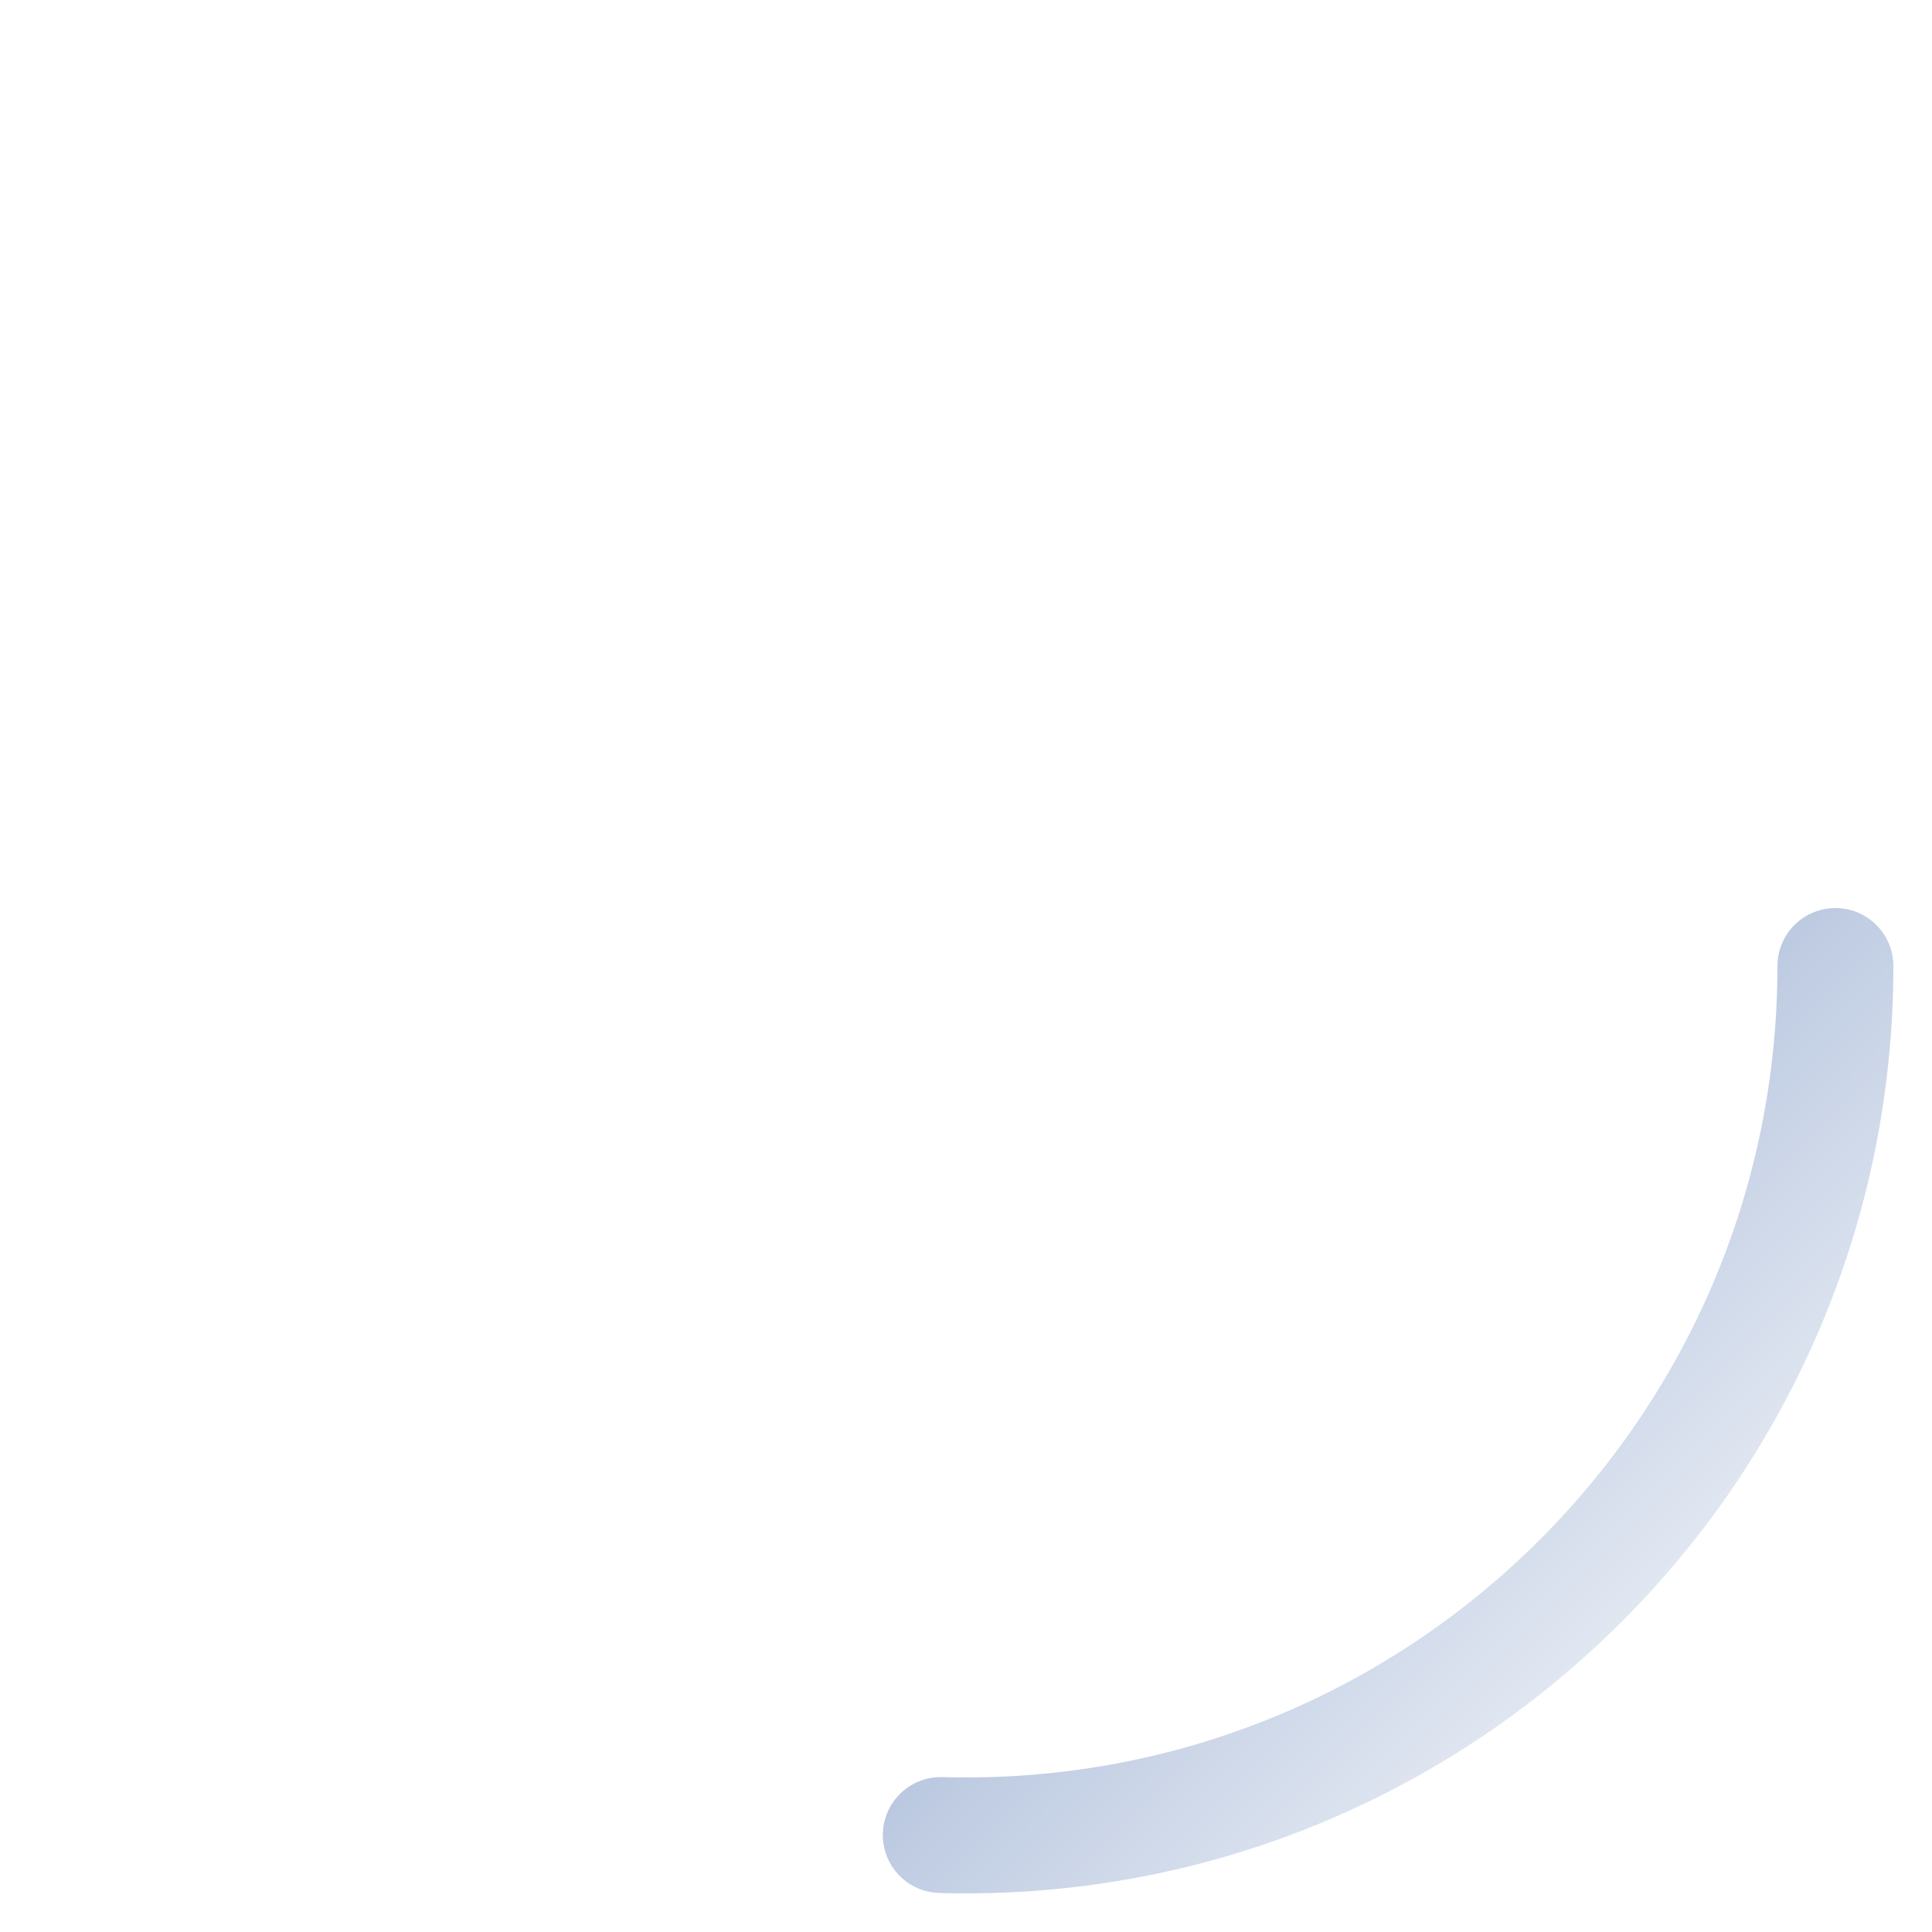
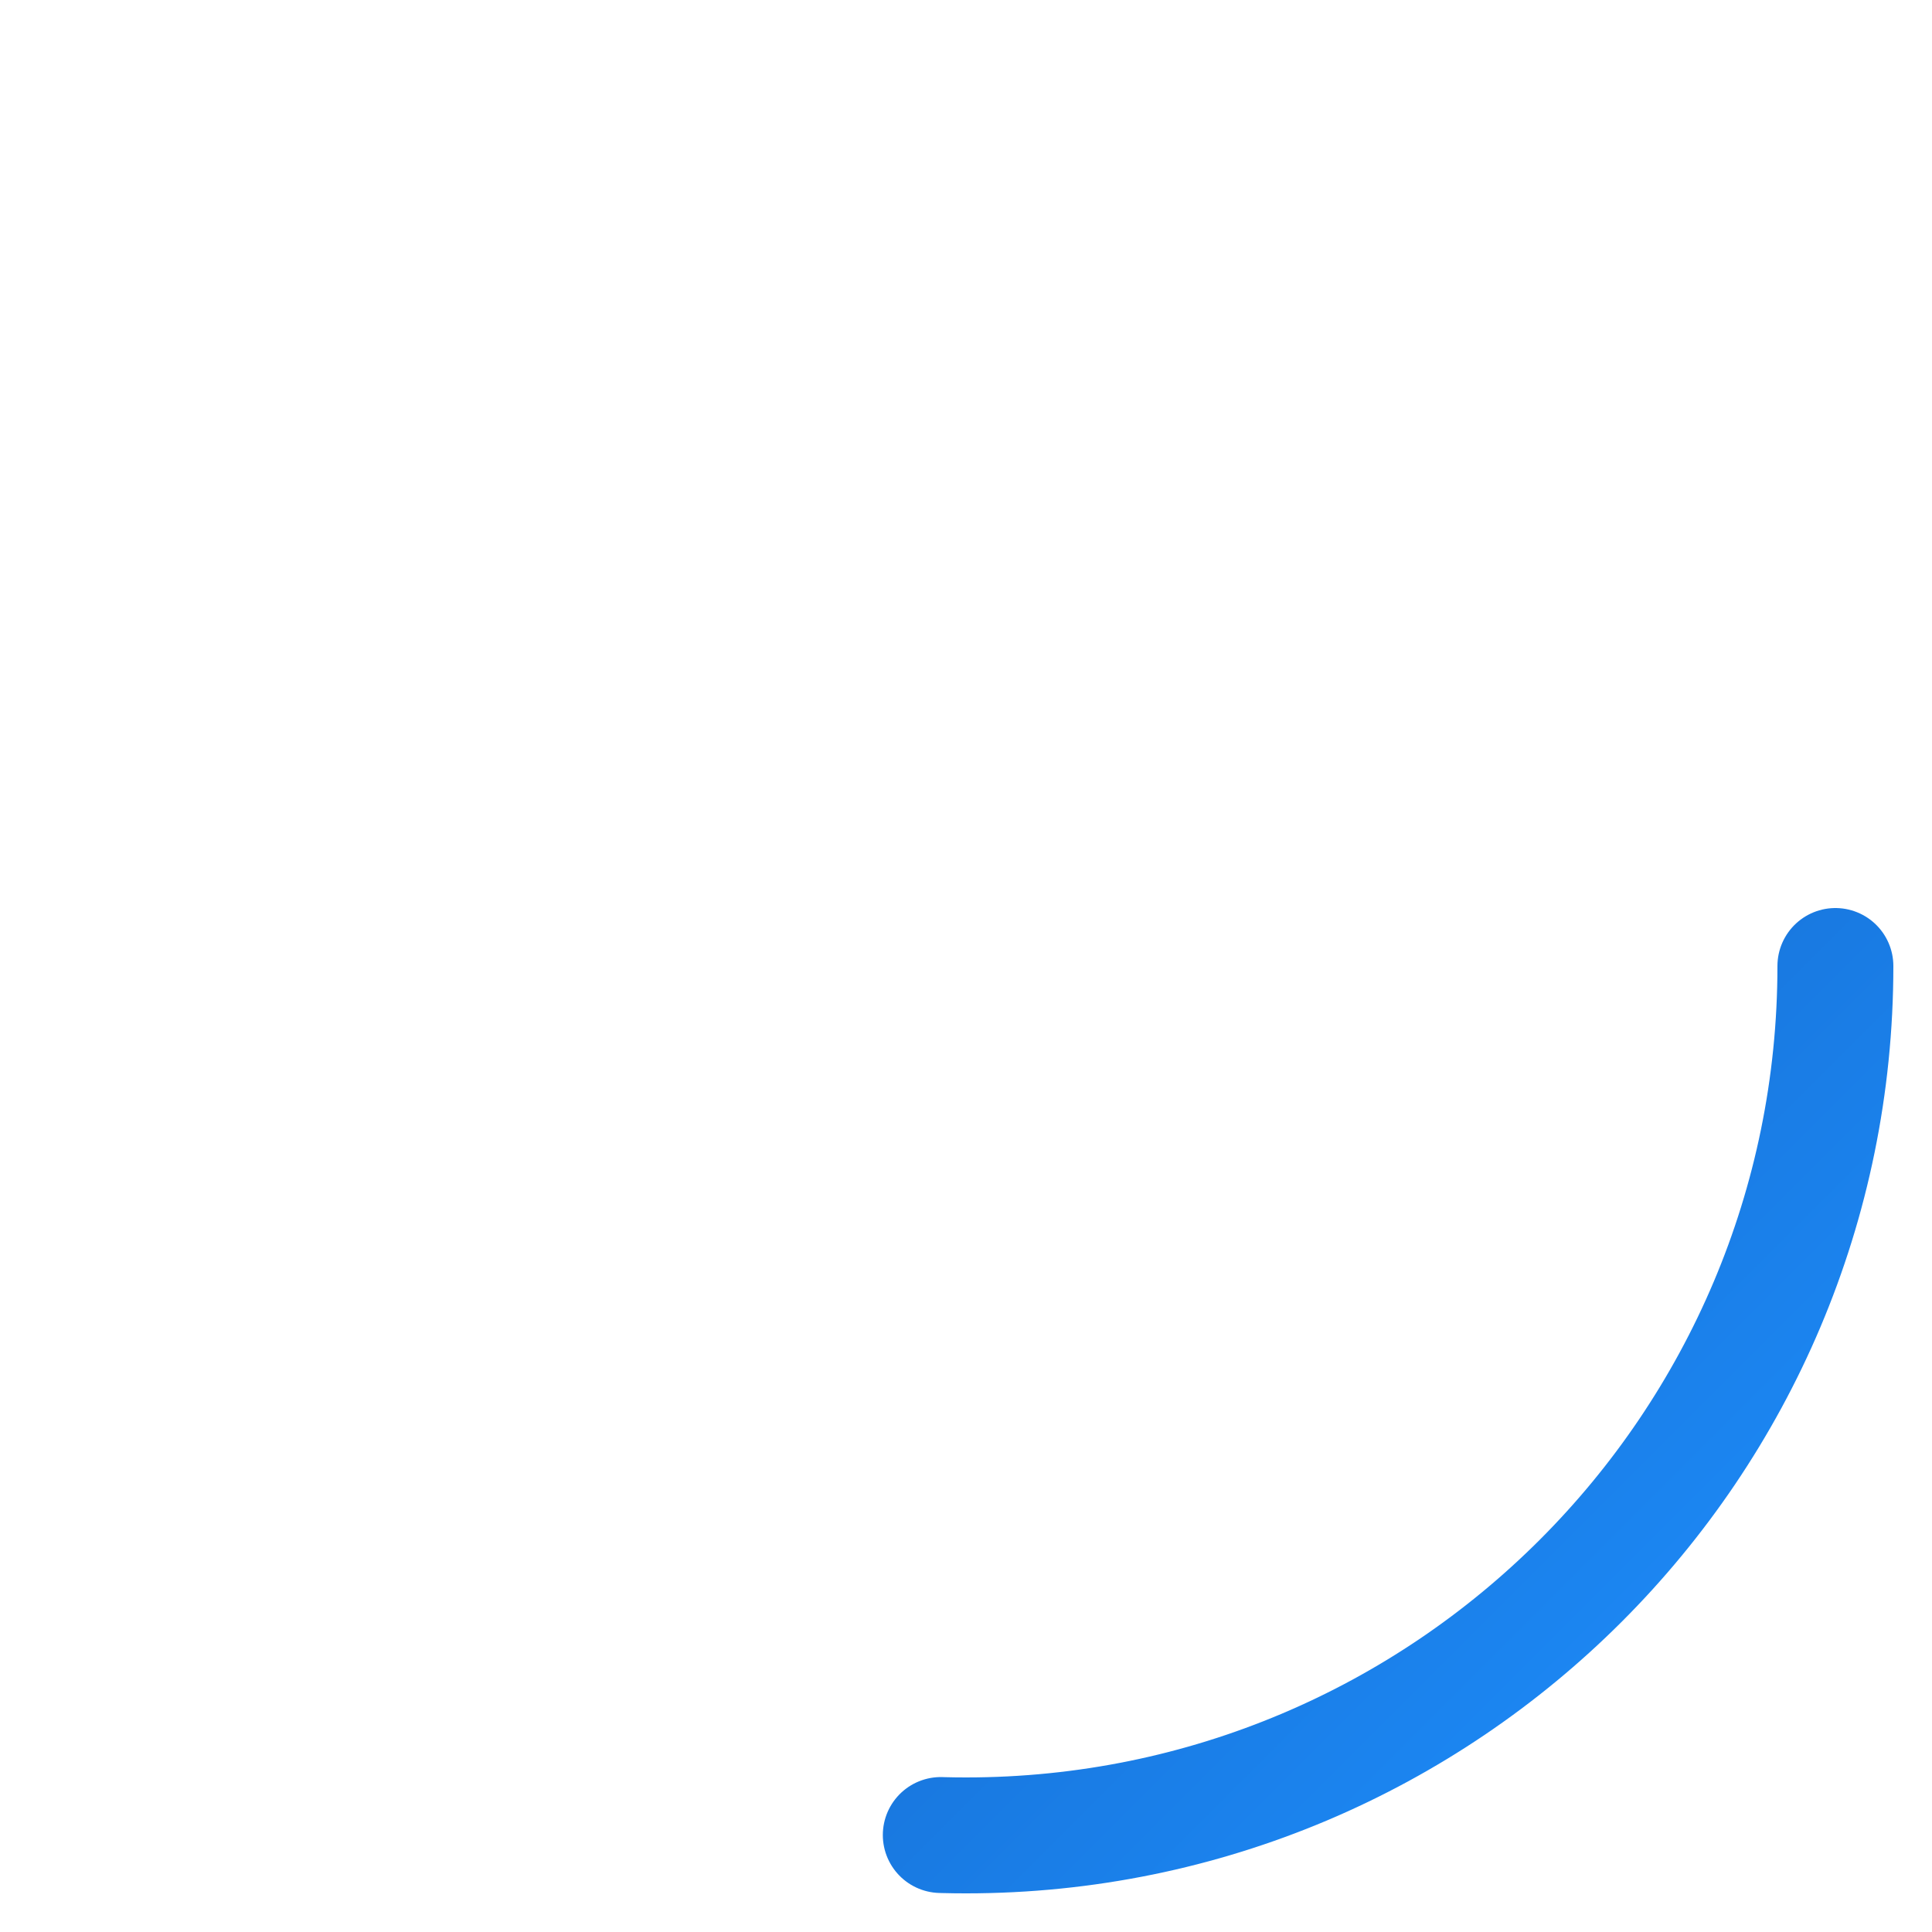
<svg xmlns="http://www.w3.org/2000/svg" width="100" height="100" viewBox="0 0 100 100">
  <defs>
    <linearGradient id="ratGradient" x1="0%" y1="0%" x2="100%" y2="100%">
      <stop offset="0%" stop-color="#0B3D91" />
-       <stop offset="100%" stop-color="#fff" />
+       <stop offset="100%" stop-color="#1E90FF" />
    </linearGradient>
  </defs>
  <circle cx="50" cy="50" r="45" stroke="url(#ratGradient)" stroke-width="6" fill="none" stroke-linecap="round" stroke-dasharray="282" stroke-dashoffset="210">
-     <animateTransform attributeName="transform" type="rotate" values="0 50 50; 360 50 50; 0 50 50; -360 50 50; 0 50 50" keyTimes="0; 0.25; 0.5; 0.75; 1" dur="1s" repeatCount="indefinite" />
+     <animateTransform attributeName="transform" type="rotate" values="0 50 50; 360 50 50; 0 50 50; -360 50 50; 0 50 50" keyTimes="0; 0.25; 0.5; 0.75; 1" dur="6s" repeatCount="indefinite" />
    <animate attributeName="stroke-dashoffset" values="210;0;210" dur="1.2s" repeatCount="indefinite" />
  </circle>
</svg>
